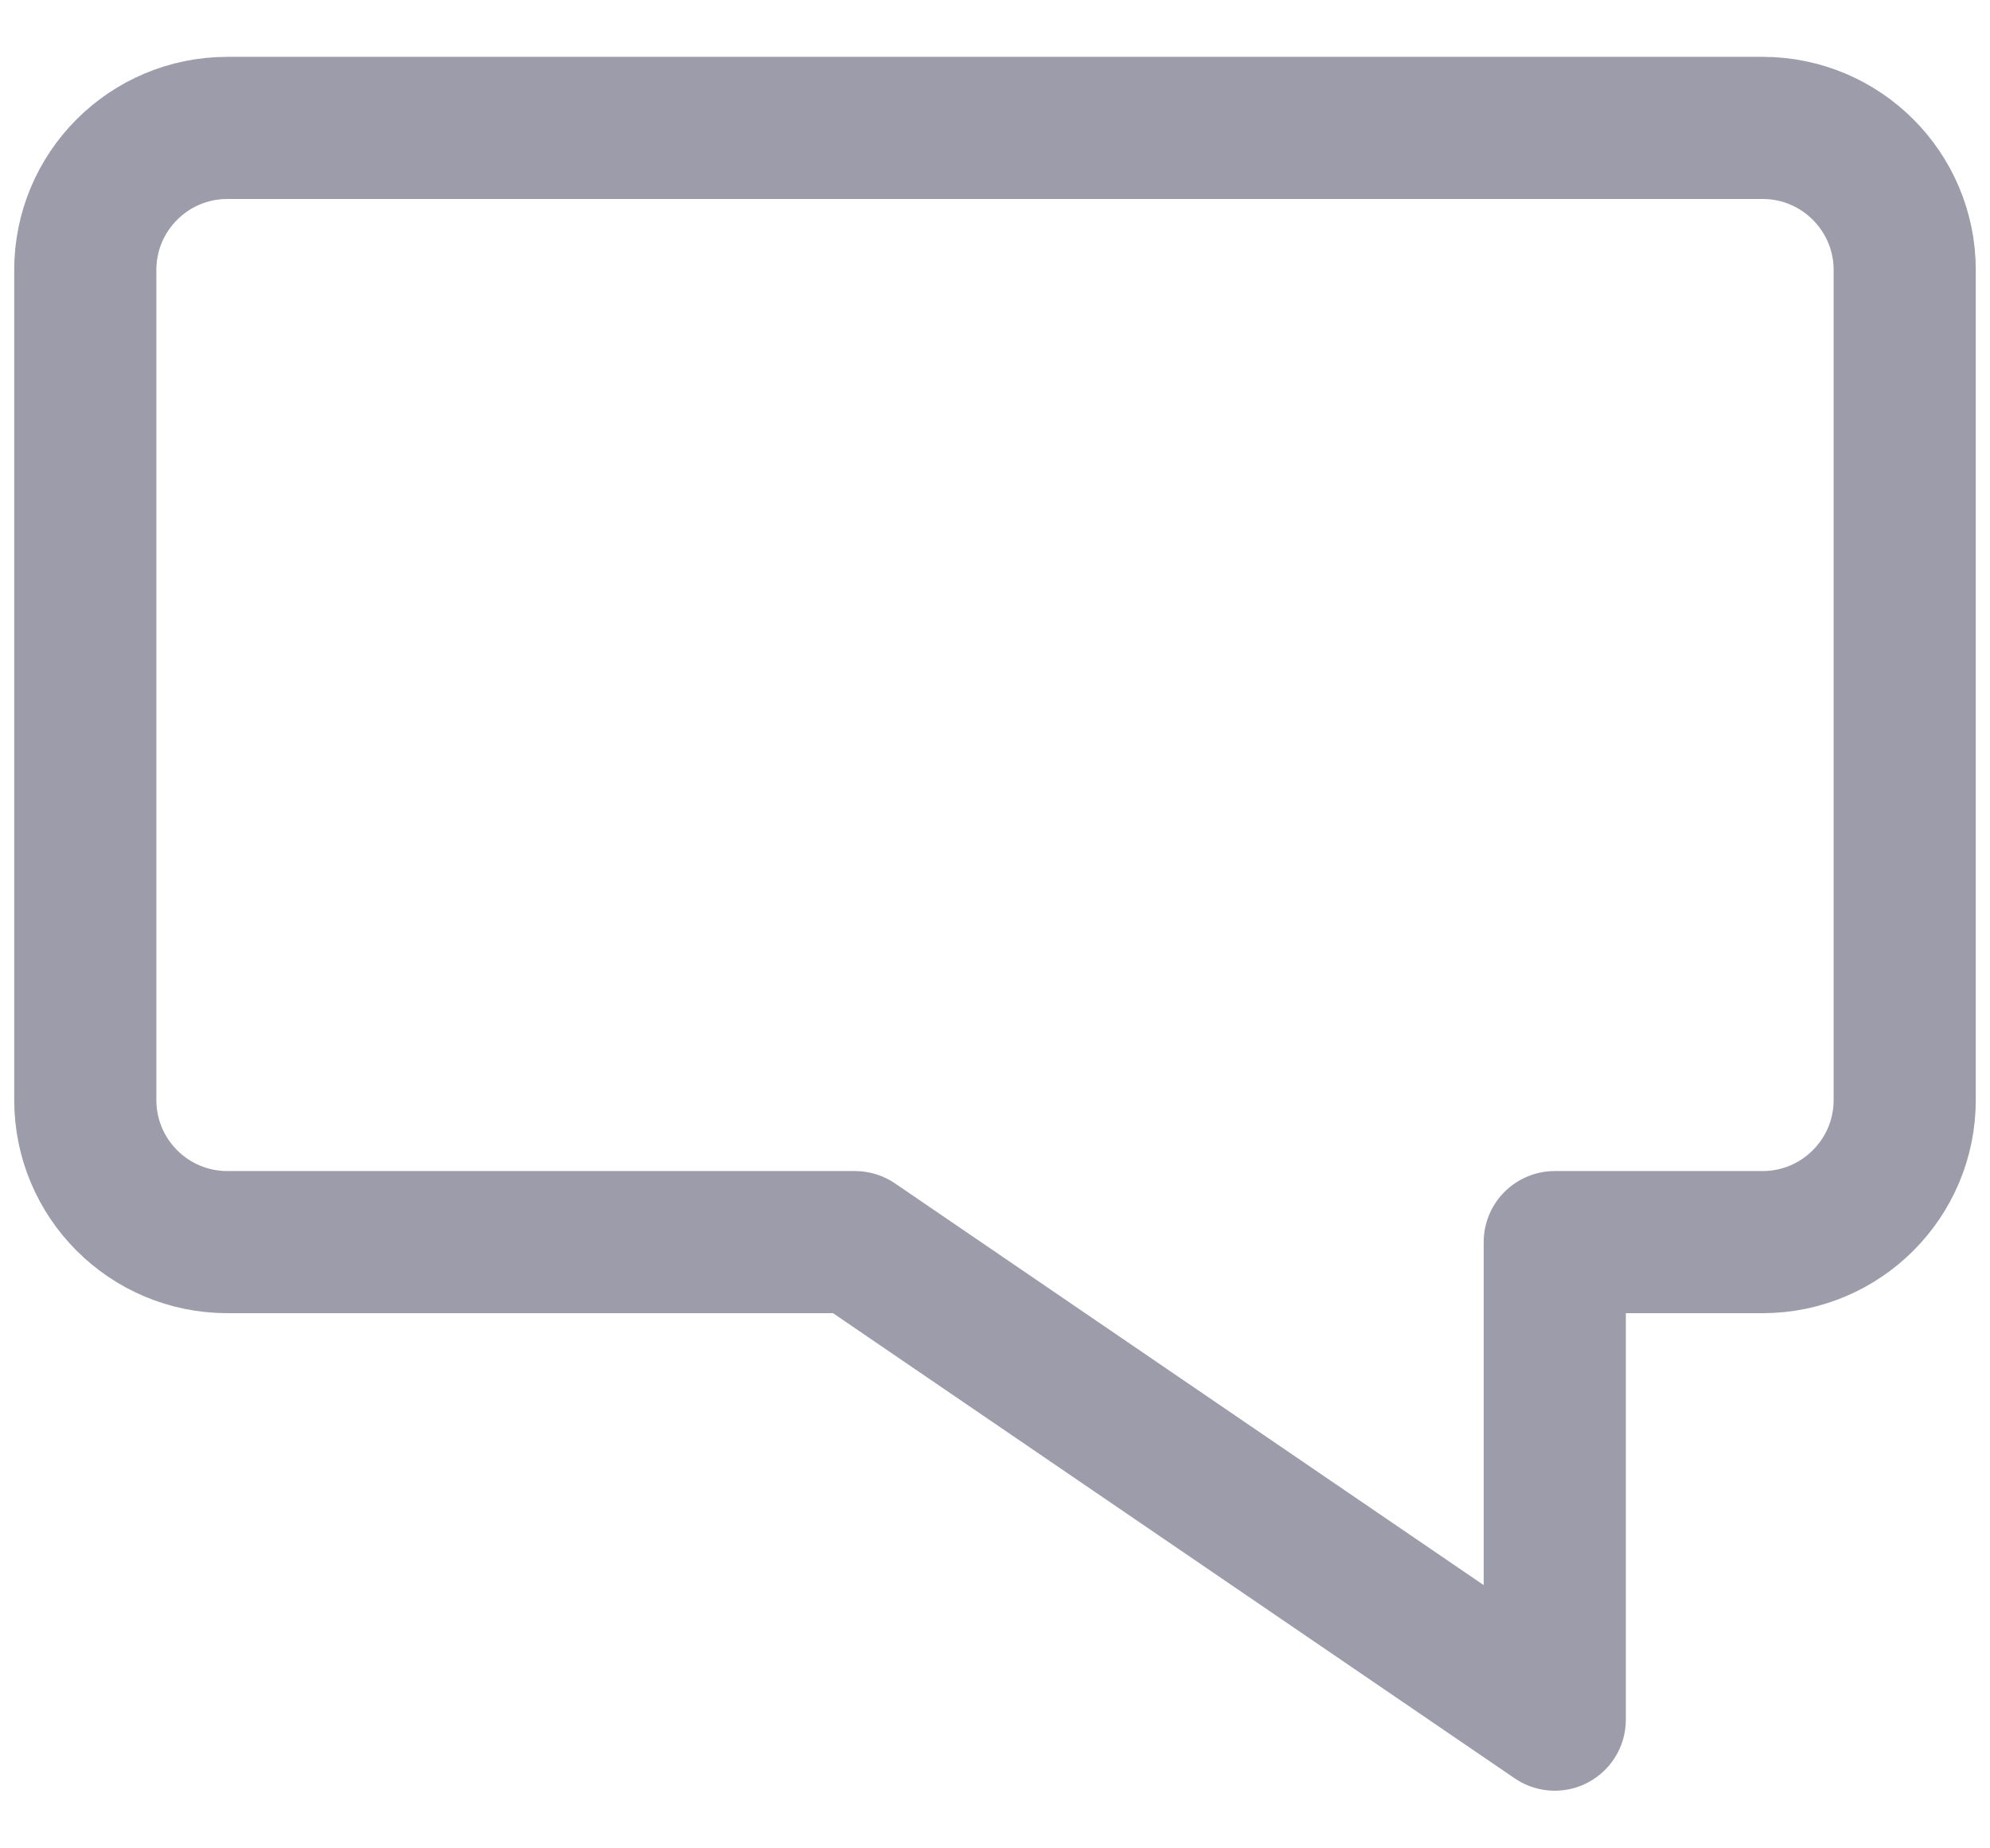
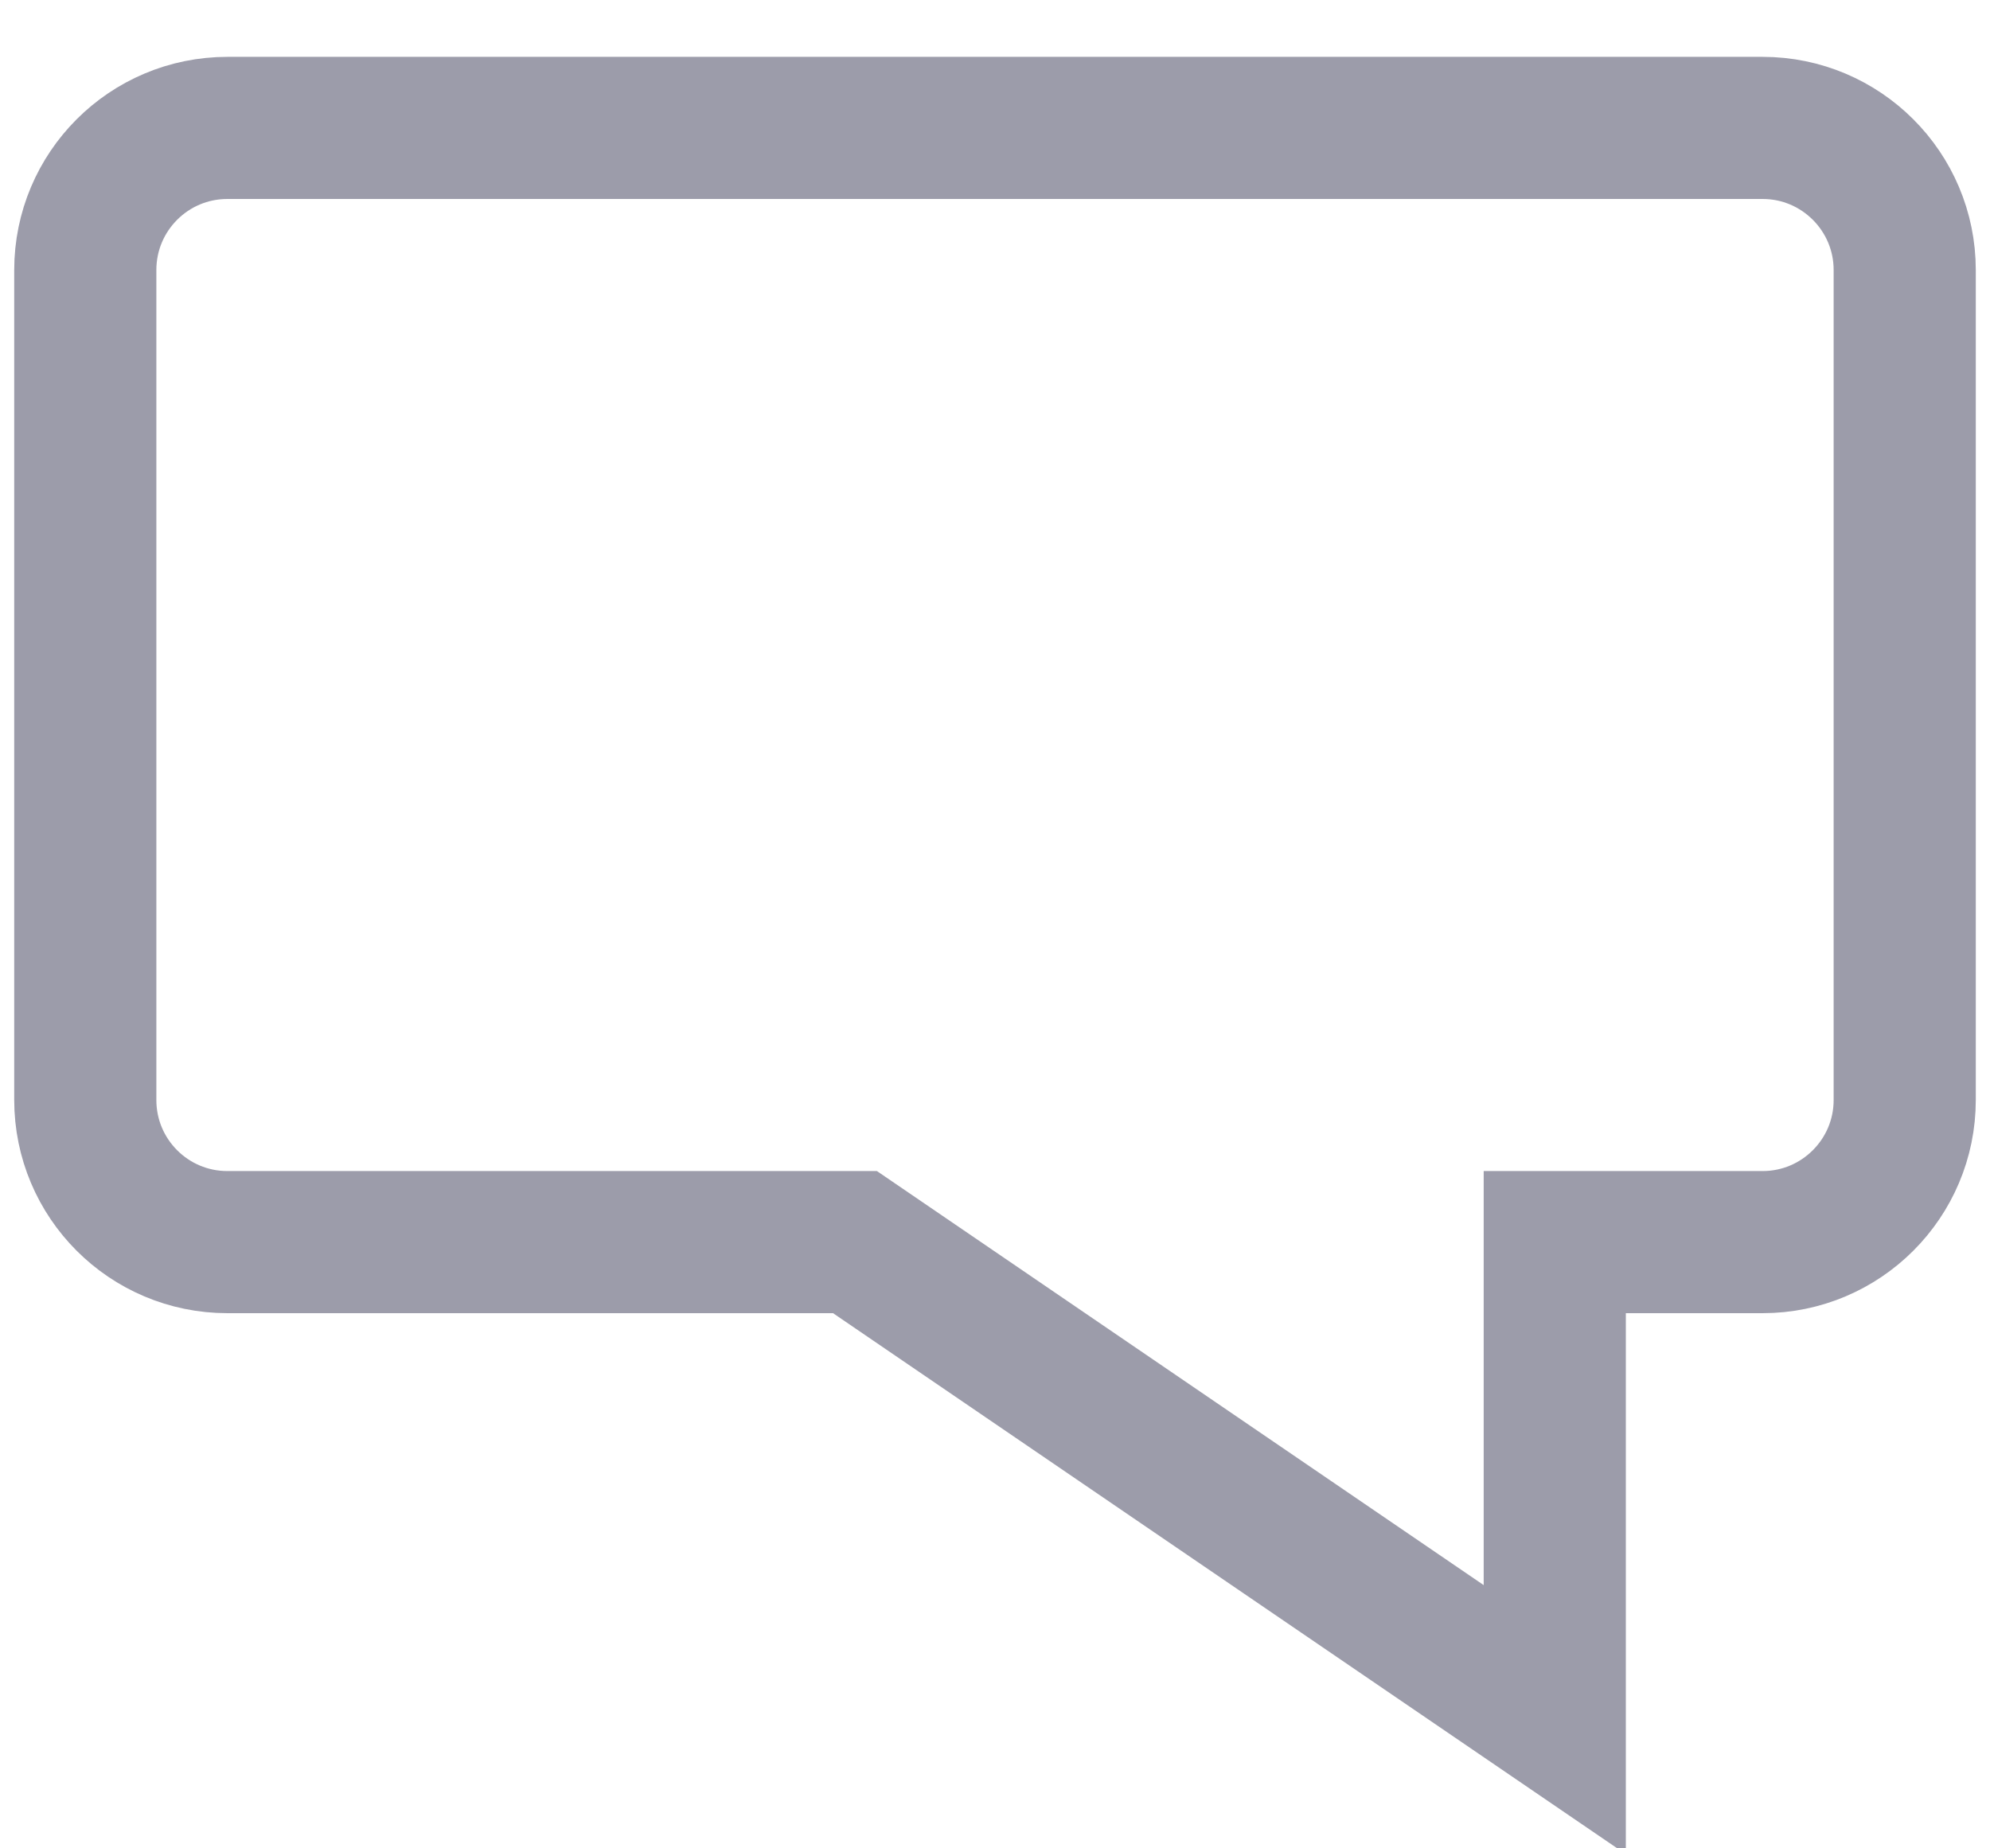
<svg xmlns="http://www.w3.org/2000/svg" width="14" height="13" viewBox="0 0 14 13" fill="none">
-   <path d="M0.6 1.9C0.6 1.348 1.047 0.9 1.6 0.9H12.4C12.952 0.9 13.4 1.348 13.4 1.9V7.74C13.4 8.292 12.952 8.74 12.4 8.74H10.938V12.1L6.015 8.74H1.6C1.047 8.74 0.6 8.292 0.6 7.74V1.9Z" stroke="#9C9CAA" stroke-linecap="round" stroke-linejoin="round" />
+   <path d="M0.6 1.9C0.6 1.348 1.047 0.9 1.6 0.9H12.4C12.952 0.9 13.4 1.348 13.4 1.9V7.74C13.4 8.292 12.952 8.74 12.4 8.74H10.938V12.1L6.015 8.74H1.6C1.047 8.74 0.6 8.292 0.6 7.74V1.9Z" stroke="#9C9CAA" strokeLinecap="round" strokeLinejoin="round" />
</svg>
